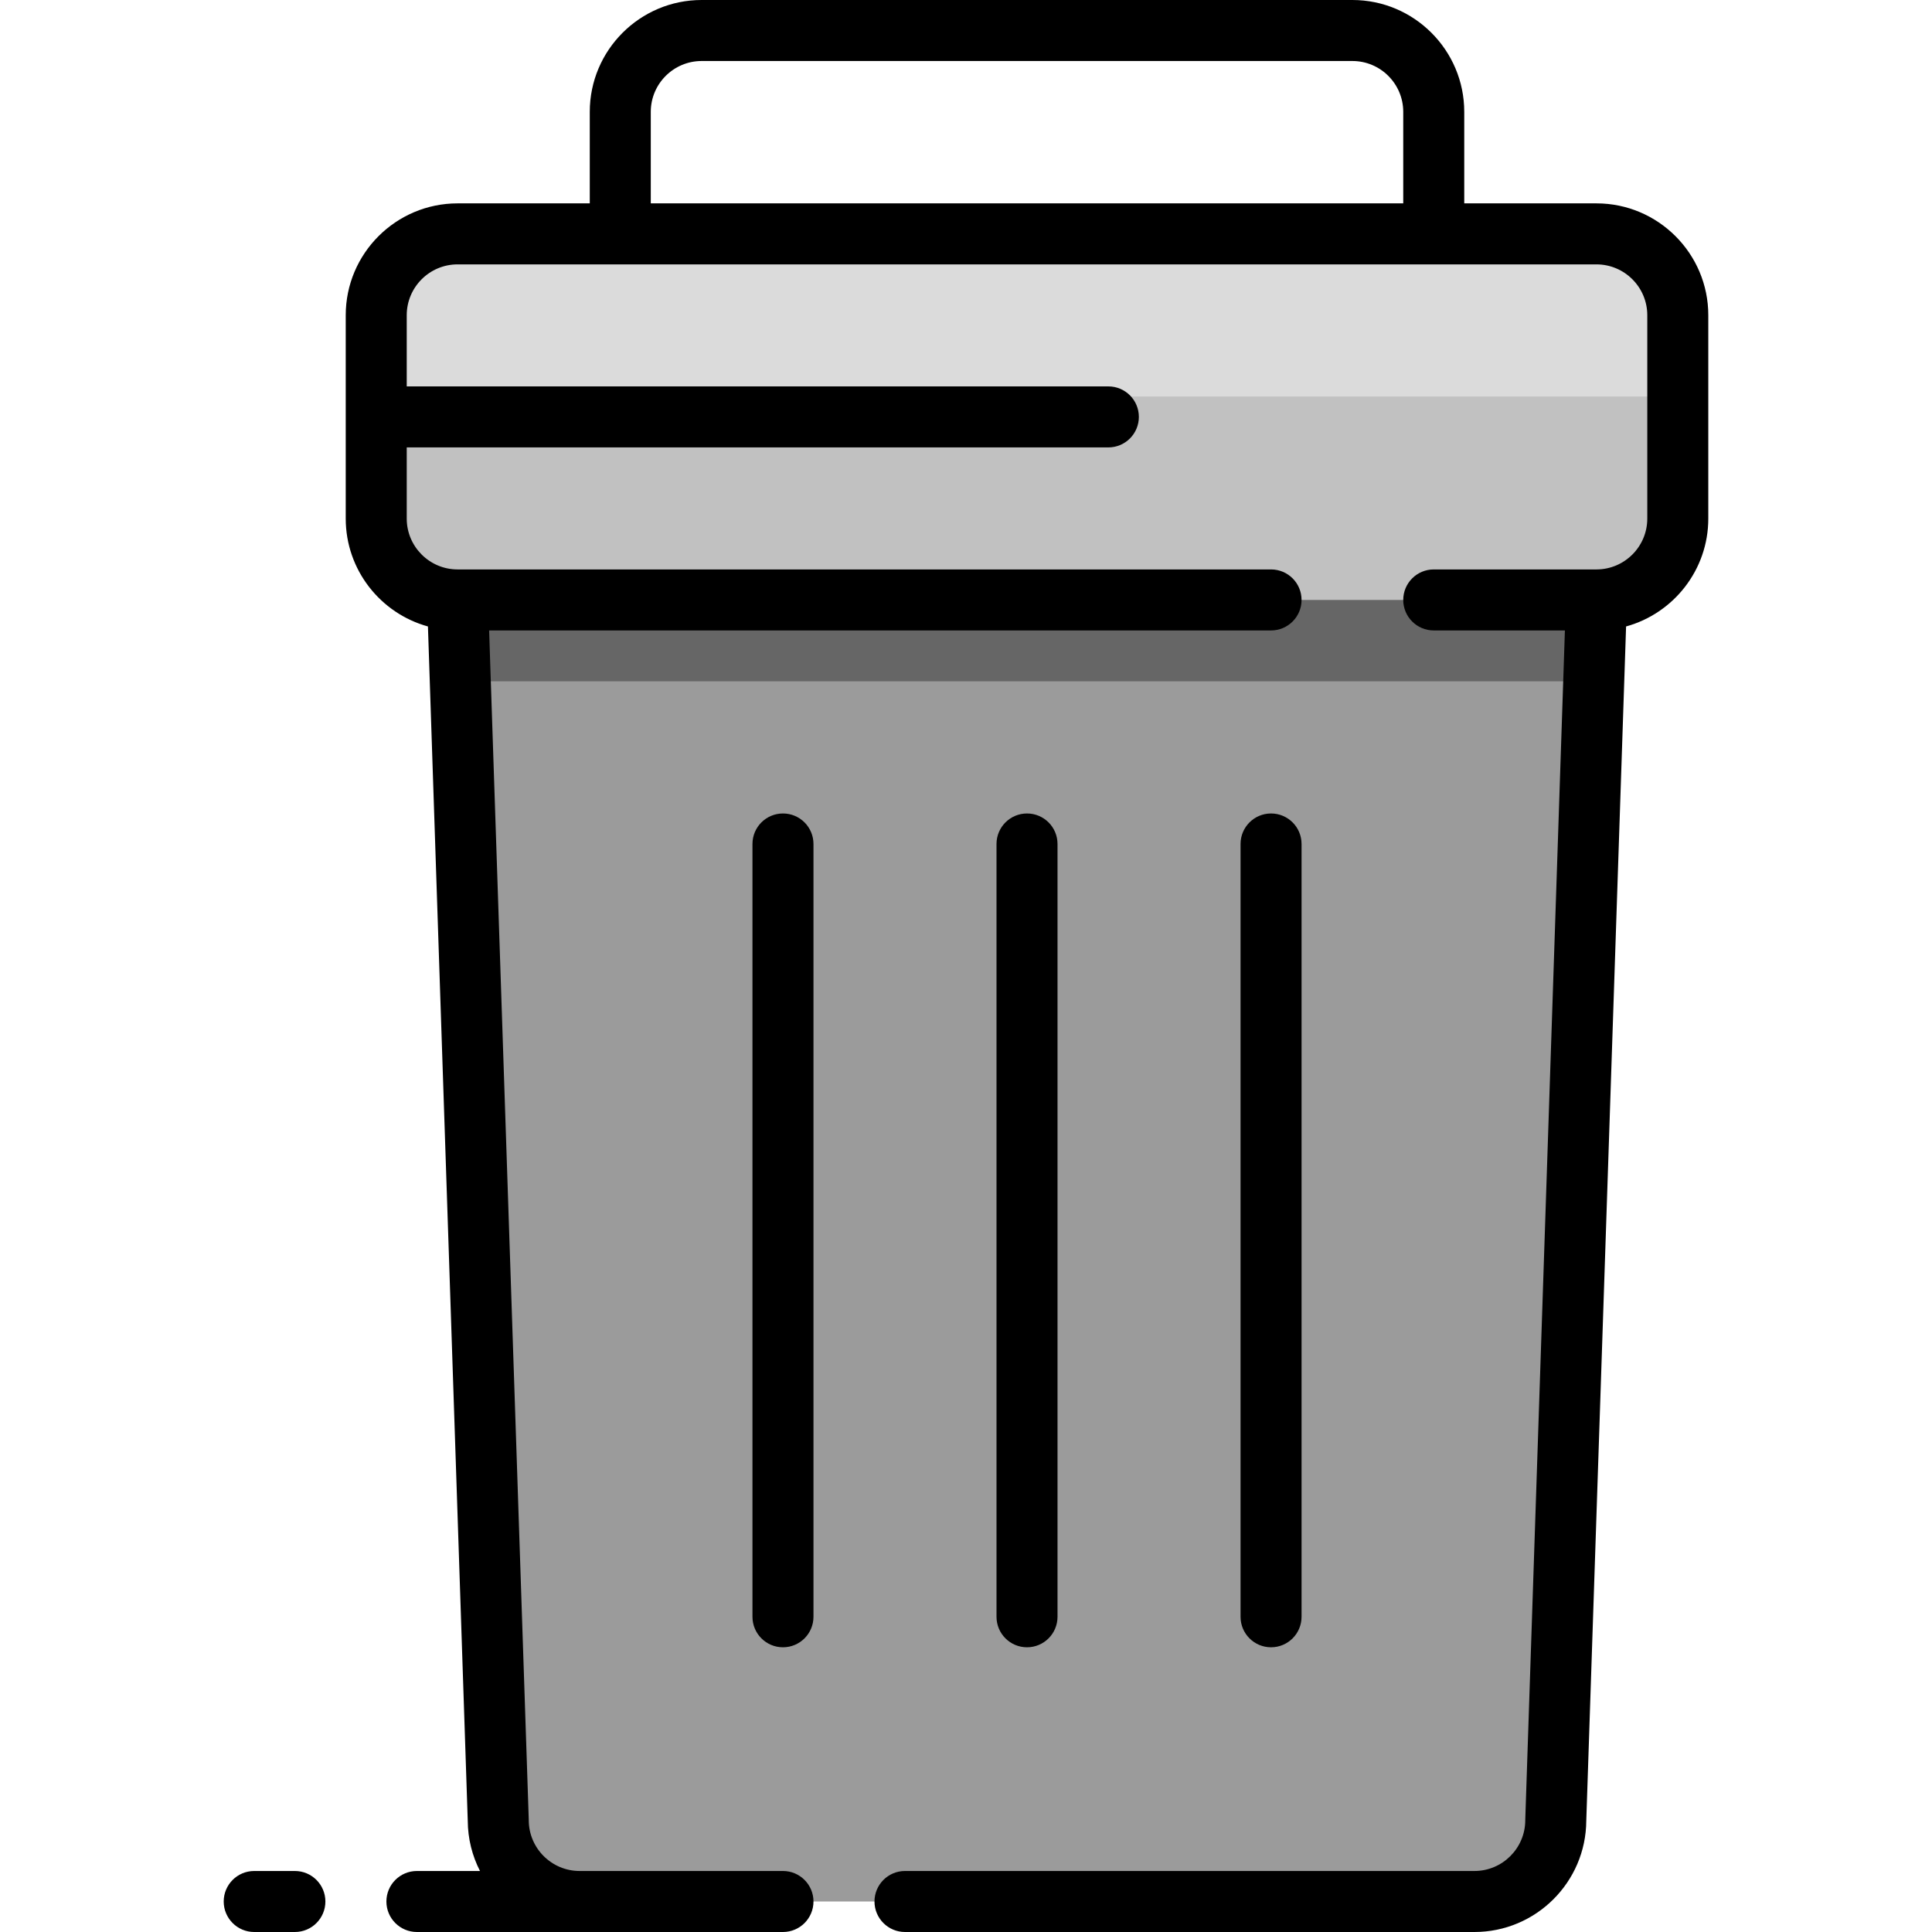
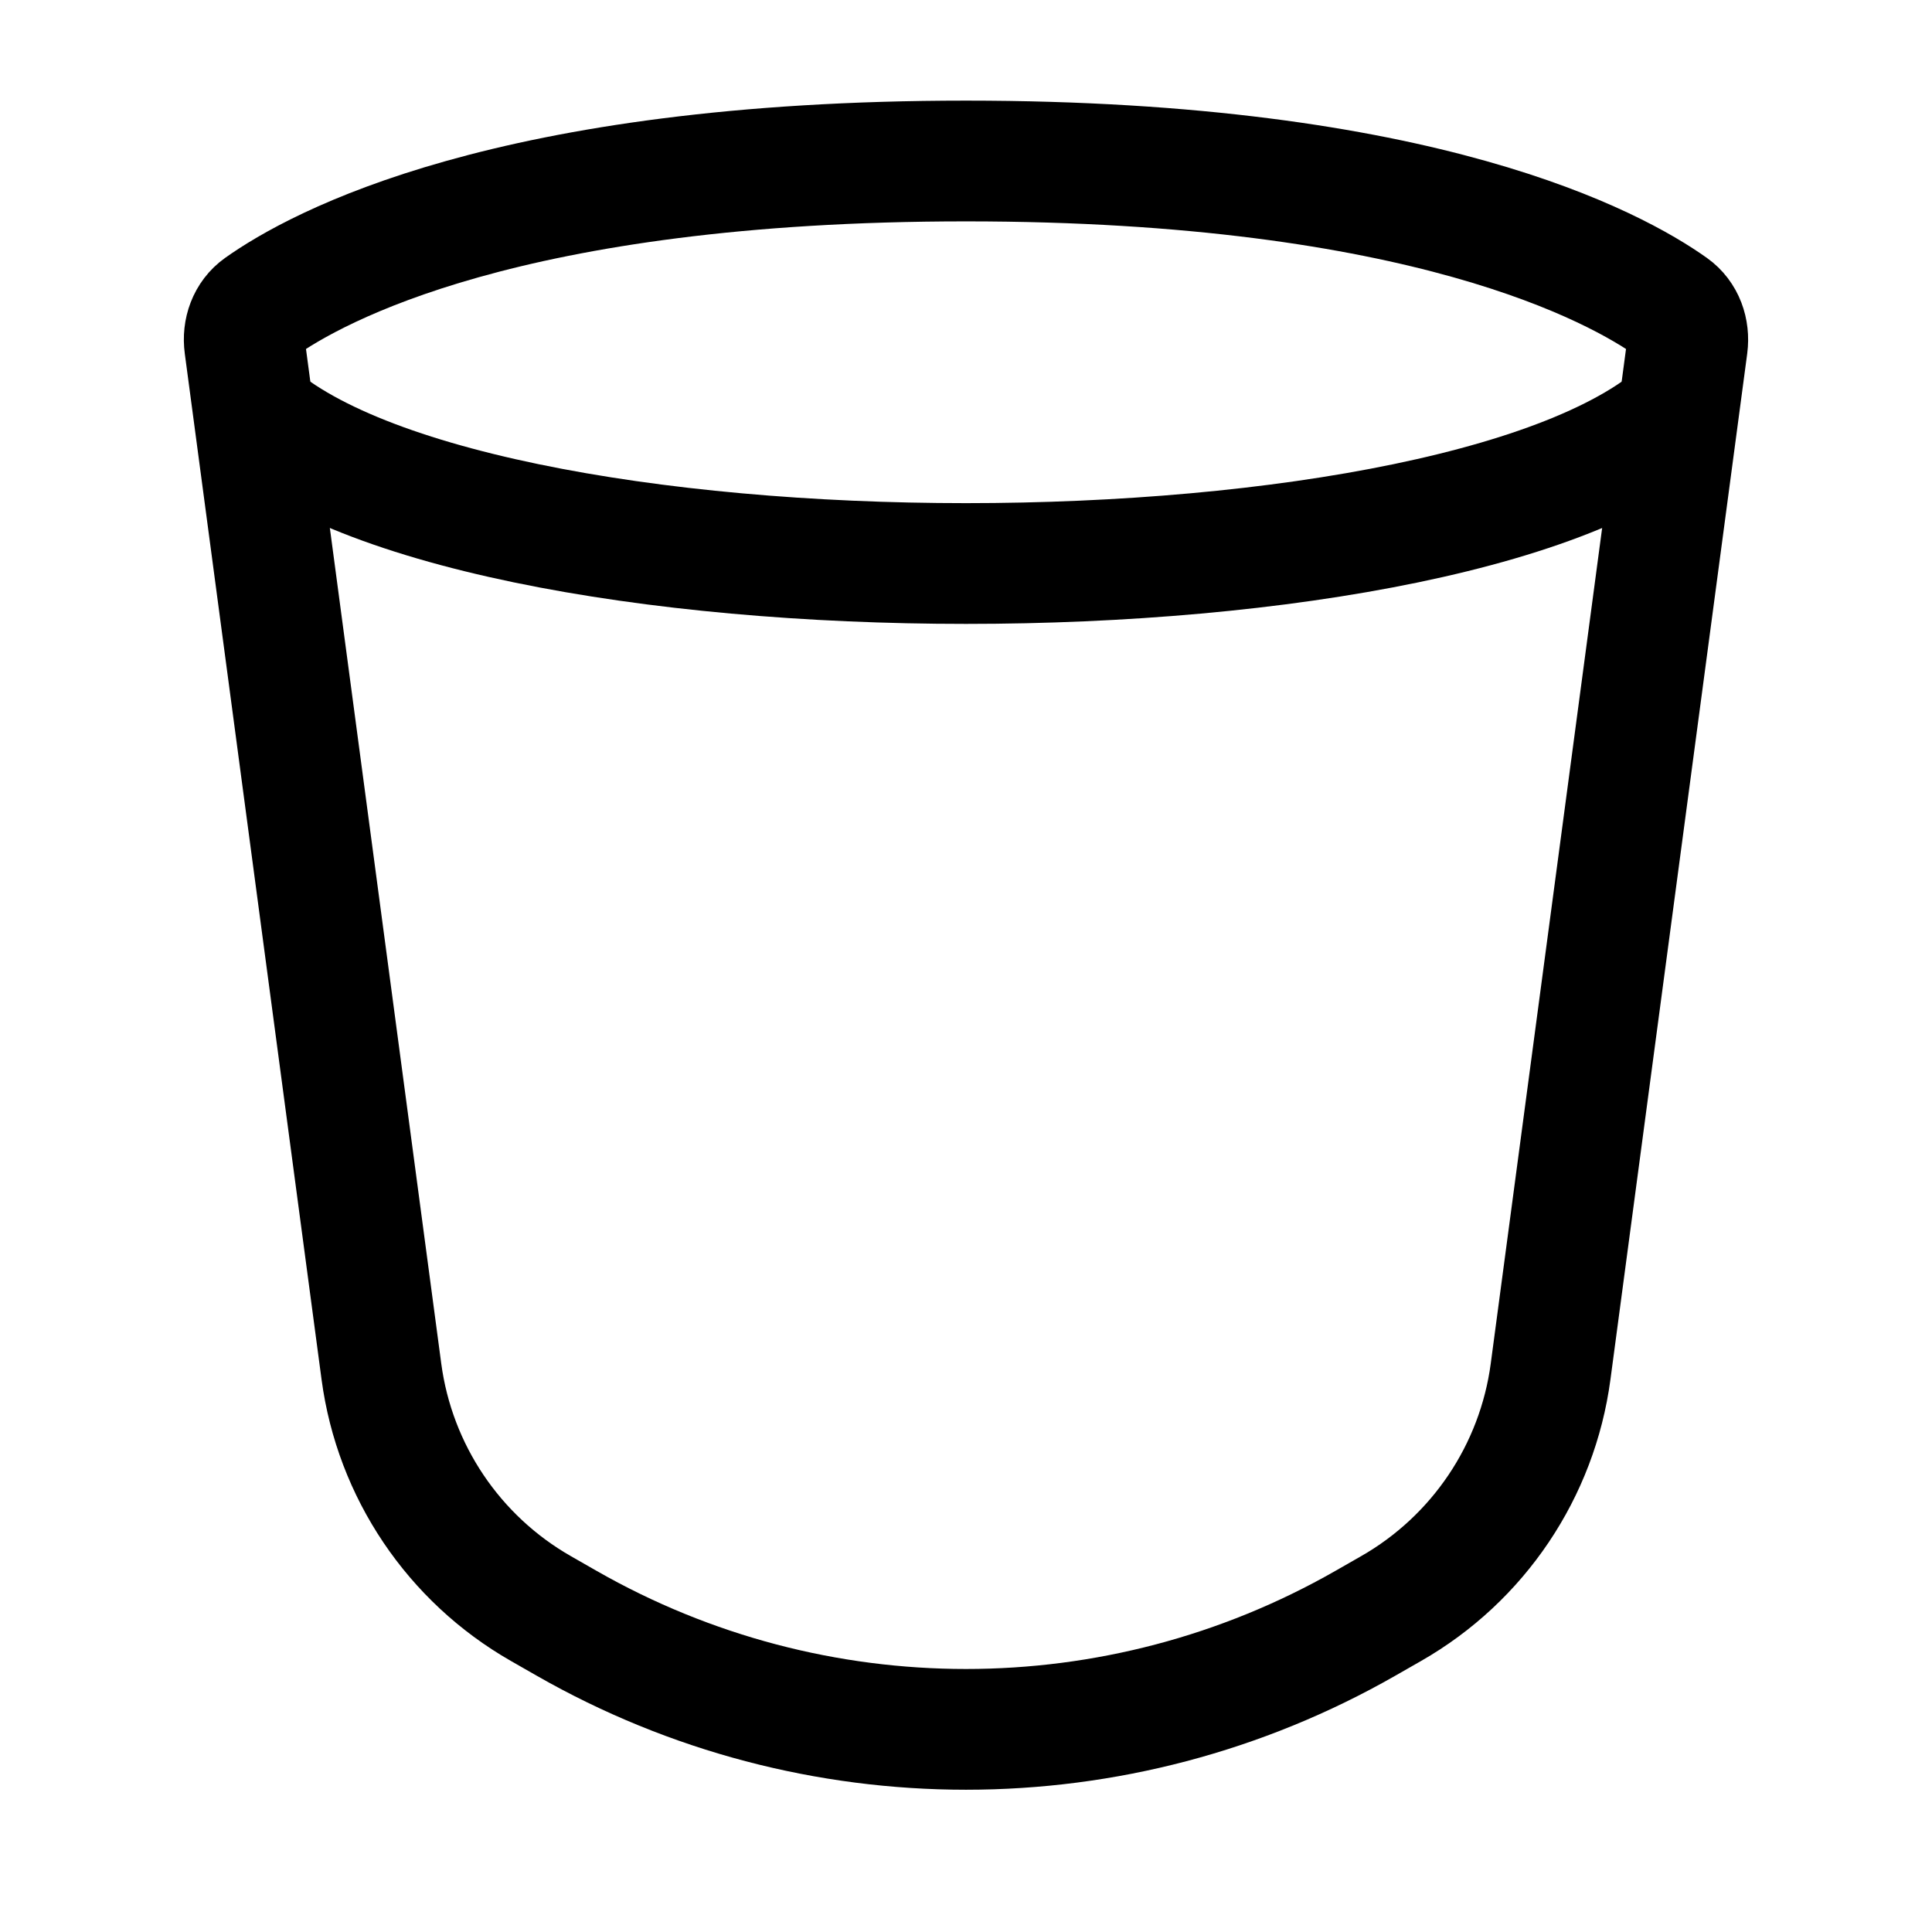
- <svg xmlns="http://www.w3.org/2000/svg" version="1.1" id="Layer_1" x="0px" y="0px" viewBox="0 0 512 512" style="enable-background:new 0 0 512 512;" xml:space="preserve">
-   <path style="fill:#9B9B9B;" d="M388.042,503.916H150.905c-11.906,0-21.558-9.651-21.558-21.558l-10.779-323.368h301.811  L409.6,482.358C409.6,494.264,399.948,503.916,388.042,503.916z" />
-   <path style="fill:#666666;" d="M118.568,137.432v21.558l0.719,21.558h300.374l0.719-21.558v-21.558H118.568z" />
-   <path style="fill:#C1C1C1;" d="M420.379,158.989H118.568c-11.906,0-21.558-9.651-21.558-21.558V83.537  c0-11.906,9.651-21.558,21.558-21.558h301.811c11.906,0,21.558,9.651,21.558,21.558v53.895  C441.937,149.338,432.285,158.989,420.379,158.989z" />
-   <path style="fill:#DBDBDB;" d="M441.937,83.537v21.558H97.011V83.537c0-11.906,9.651-21.558,21.558-21.558h301.811  C432.285,61.979,441.937,71.63,441.937,83.537z" />
-   <path d="M215.579,223.663v204.8c0,4.465-3.618,8.084-8.084,8.084c-4.466,0-8.084-3.62-8.084-8.084v-204.8  c0-4.465,3.618-8.084,8.084-8.084C211.96,215.579,215.579,219.199,215.579,223.663z M78.147,495.832H67.368  c-4.466,0-8.084,3.62-8.084,8.084S62.903,512,67.368,512h10.779c4.466,0,8.084-3.62,8.084-8.084S82.613,495.832,78.147,495.832z   M452.716,83.537v53.895c0,13.627-9.243,25.134-21.787,28.586l-10.549,316.486C420.299,498.781,407.032,512,390.737,512H239.832  c-4.466,0-8.084-3.62-8.084-8.084s3.618-8.084,8.084-8.084h150.905c7.43,0,13.474-6.044,13.474-13.474  c0-0.089,0.001-0.18,0.004-0.269l10.501-315.015h-34.758c-4.466,0-8.084-3.62-8.084-8.084c0-4.465,3.618-8.084,8.084-8.084h43.073  c0.025,0,0.05,0,0.07,0c7.417-0.015,13.447-6.053,13.447-13.474V83.537c0-7.43-6.044-13.474-13.474-13.474H121.263  c-7.43,0-13.474,6.044-13.474,13.474V102.4h185.937c4.466,0,8.084,3.62,8.084,8.084s-3.618,8.084-8.084,8.084H107.789v18.863  c0,7.42,6.03,13.459,13.447,13.474c0.023,0,0.046,0,0.07,0h215.536c4.466,0,8.084,3.62,8.084,8.084c0,4.465-3.618,8.084-8.084,8.084  H129.621l10.501,315.015c0.003,0.089,0.004,0.18,0.004,0.269c0,7.43,6.044,13.474,13.474,13.474h53.895  c4.466,0,8.084,3.62,8.084,8.084S211.96,512,207.495,512h-97.011c-4.466,0-8.084-3.62-8.084-8.084s3.618-8.084,8.084-8.084h16.717  c-2.051-4.003-3.22-8.534-3.243-13.328l-10.549-316.486c-12.545-3.451-21.787-14.959-21.787-28.586V83.537  c0-16.345,13.298-29.642,29.642-29.642h35.032V29.642C156.295,13.297,169.593,0,185.937,0H358.4  c16.344,0,29.642,13.297,29.642,29.642v24.253h35.032C439.418,53.895,452.716,67.192,452.716,83.537z M371.874,29.642  c0-7.43-6.044-13.474-13.474-13.474H185.937c-7.43,0-13.474,6.044-13.474,13.474v24.253h199.411V29.642z M280.253,428.463v-204.8  c0-4.465-3.618-8.084-8.084-8.084c-4.466,0-8.084,3.62-8.084,8.084v204.8c0,4.465,3.618,8.084,8.084,8.084  C276.634,436.547,280.253,432.928,280.253,428.463z M344.926,428.463v-204.8c0-4.465-3.618-8.084-8.084-8.084  c-4.466,0-8.084,3.62-8.084,8.084v204.8c0,4.465,3.618,8.084,8.084,8.084C341.308,436.547,344.926,432.928,344.926,428.463z" />
-   <g>
- </g>
-   <g>
- </g>
-   <g>
- </g>
-   <g>
- </g>
-   <g>
- </g>
-   <g>
- </g>
-   <g>
- </g>
-   <g>
- </g>
-   <g>
- </g>
-   <g>
- </g>
-   <g>
- </g>
-   <g>
- </g>
-   <g>
- </g>
-   <g>
- </g>
-   <g>
- </g>
+ <svg xmlns="http://www.w3.org/2000/svg" width="24px" height="24px" viewBox="0 0 24 24" fill="none">
+   <path d="M3.039 4.294C3.014 4.109 3.079 3.923 3.231 3.815C3.927 3.32 6.314 2 12 2C17.686 2 20.073 3.32 20.769 3.815C20.921 3.923 20.985 4.109 20.961 4.294L19.262 17.038C19.097 18.274 18.364 19.363 17.281 19.982L16.961 20.165C13.887 21.922 10.113 21.922 7.039 20.165L6.719 19.982C5.636 19.363 4.903 18.274 4.738 17.038L3.039 4.294Z" stroke="currentColor" stroke-width="1.5" />
+   <path d="M3 5C5.571 7.667 18.429 7.667 21 5" stroke="currentColor" stroke-width="1.5" />
</svg>
